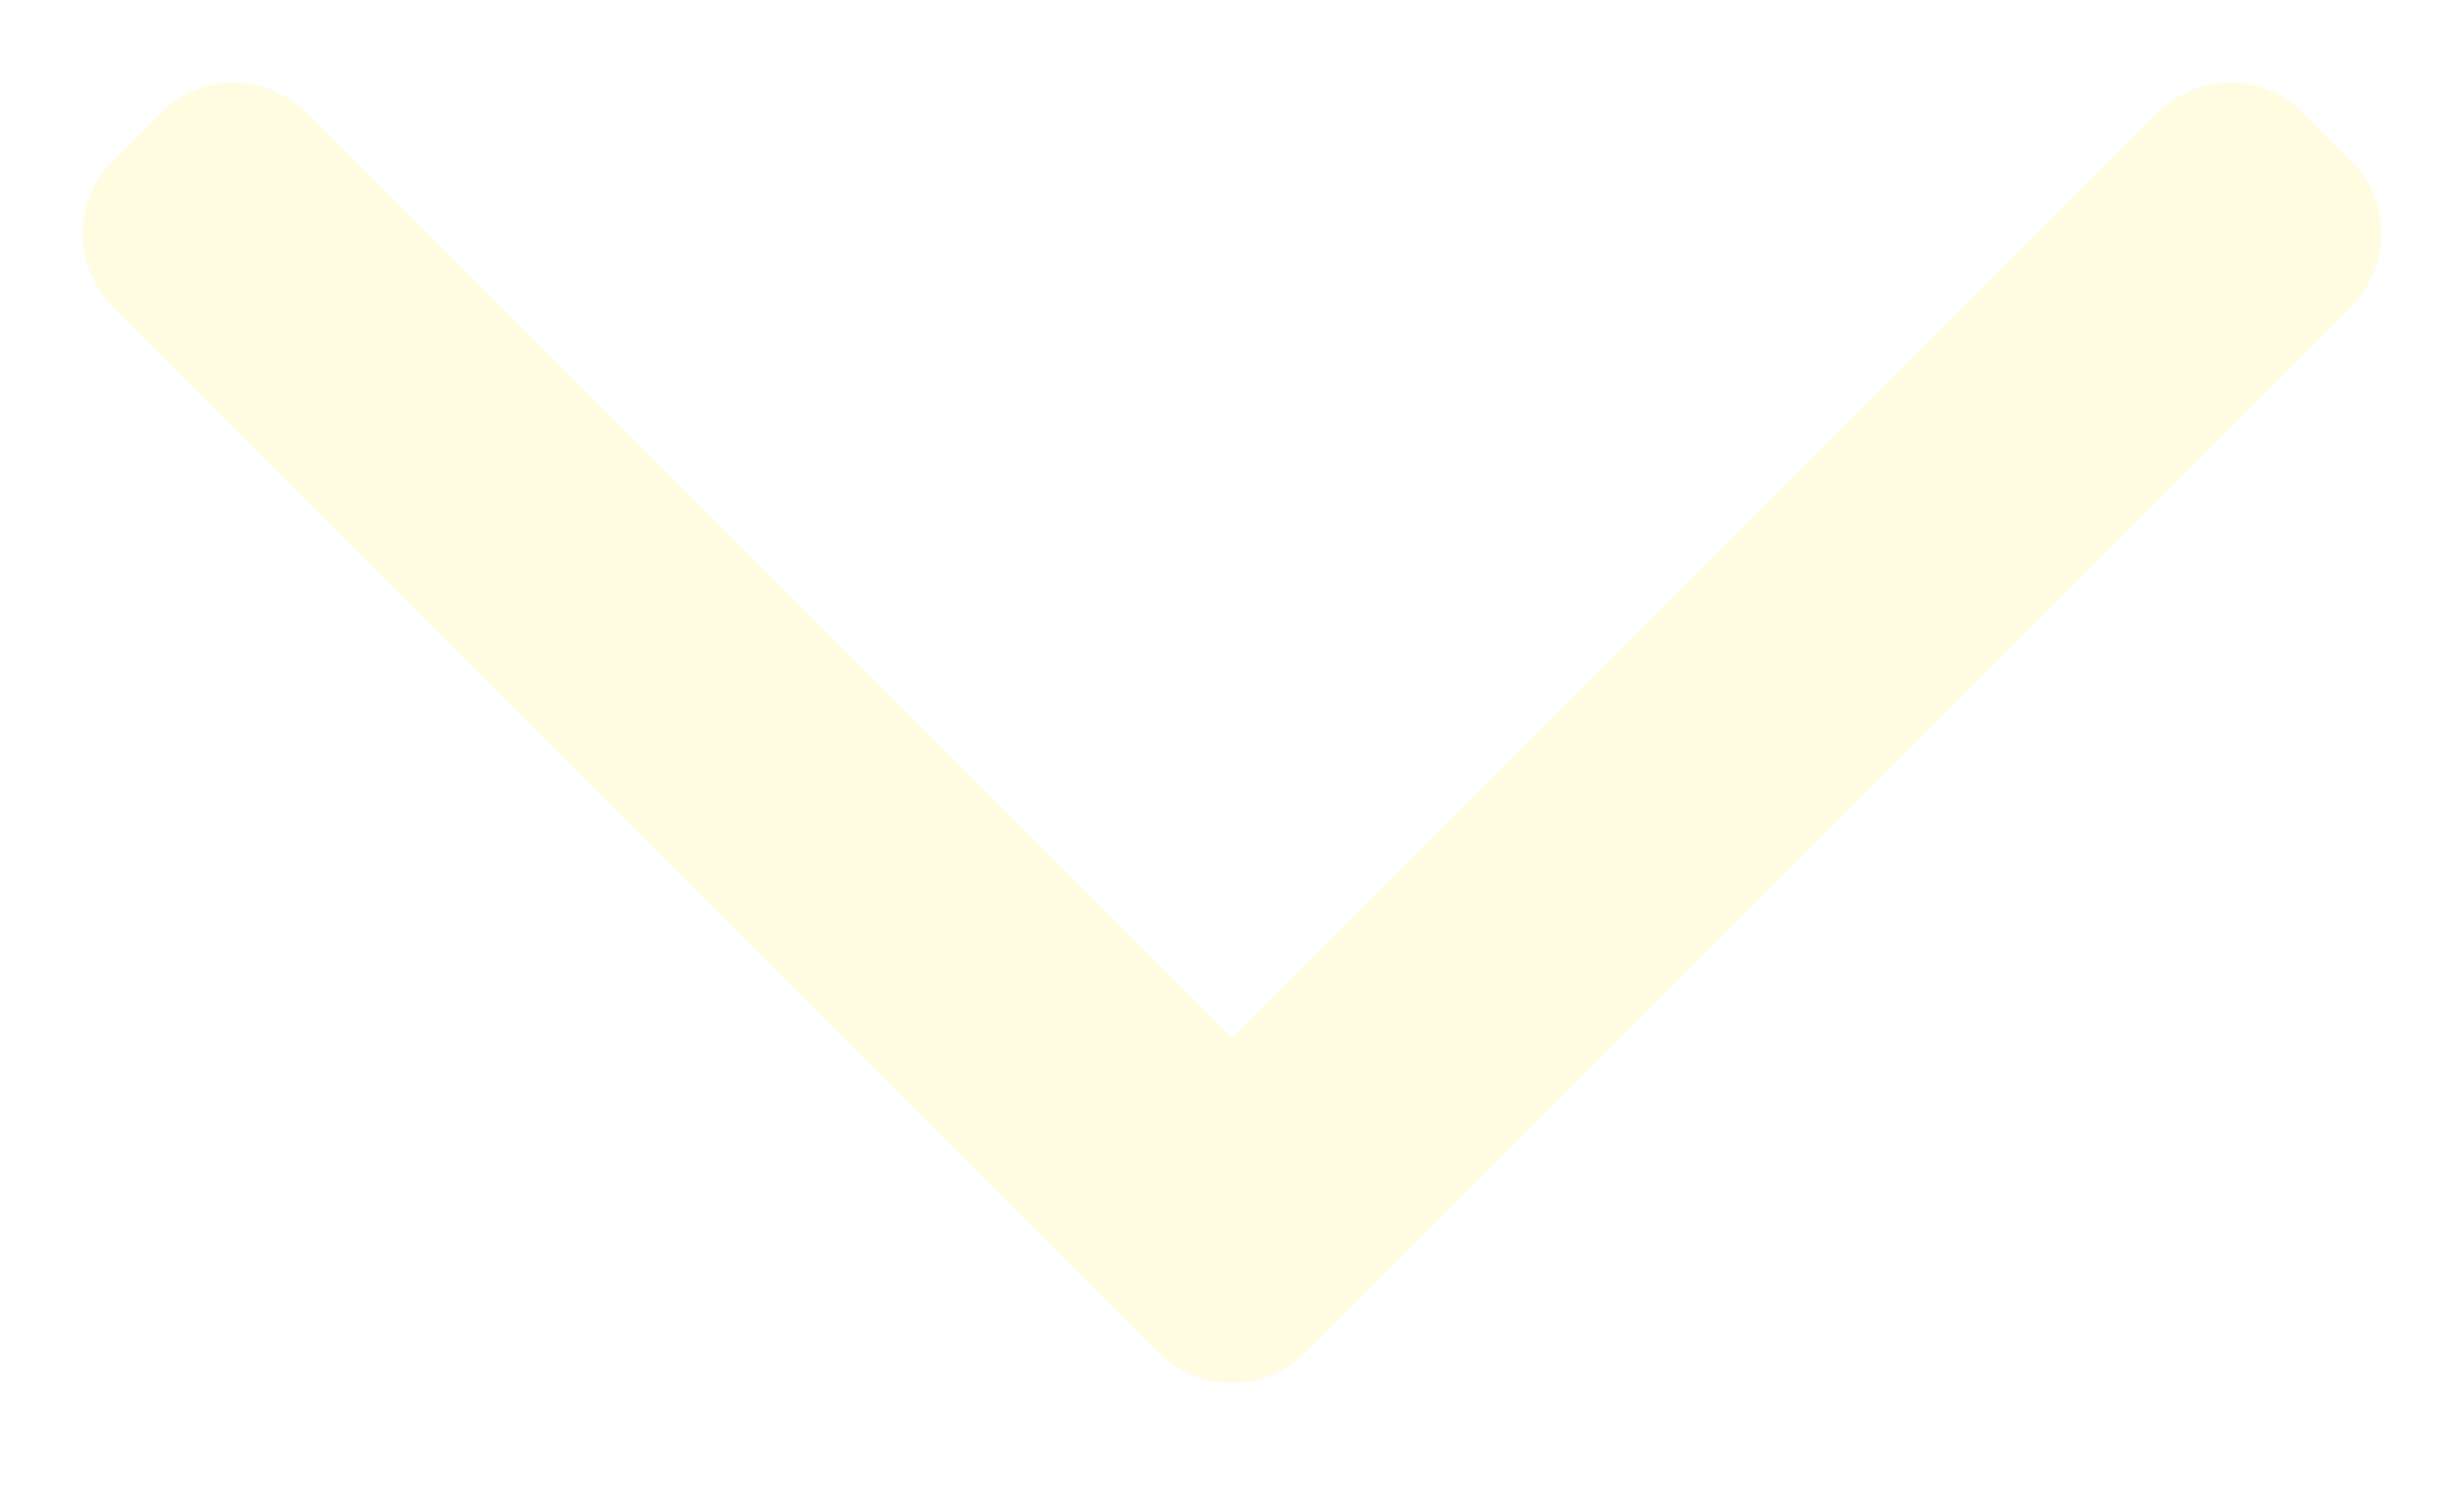
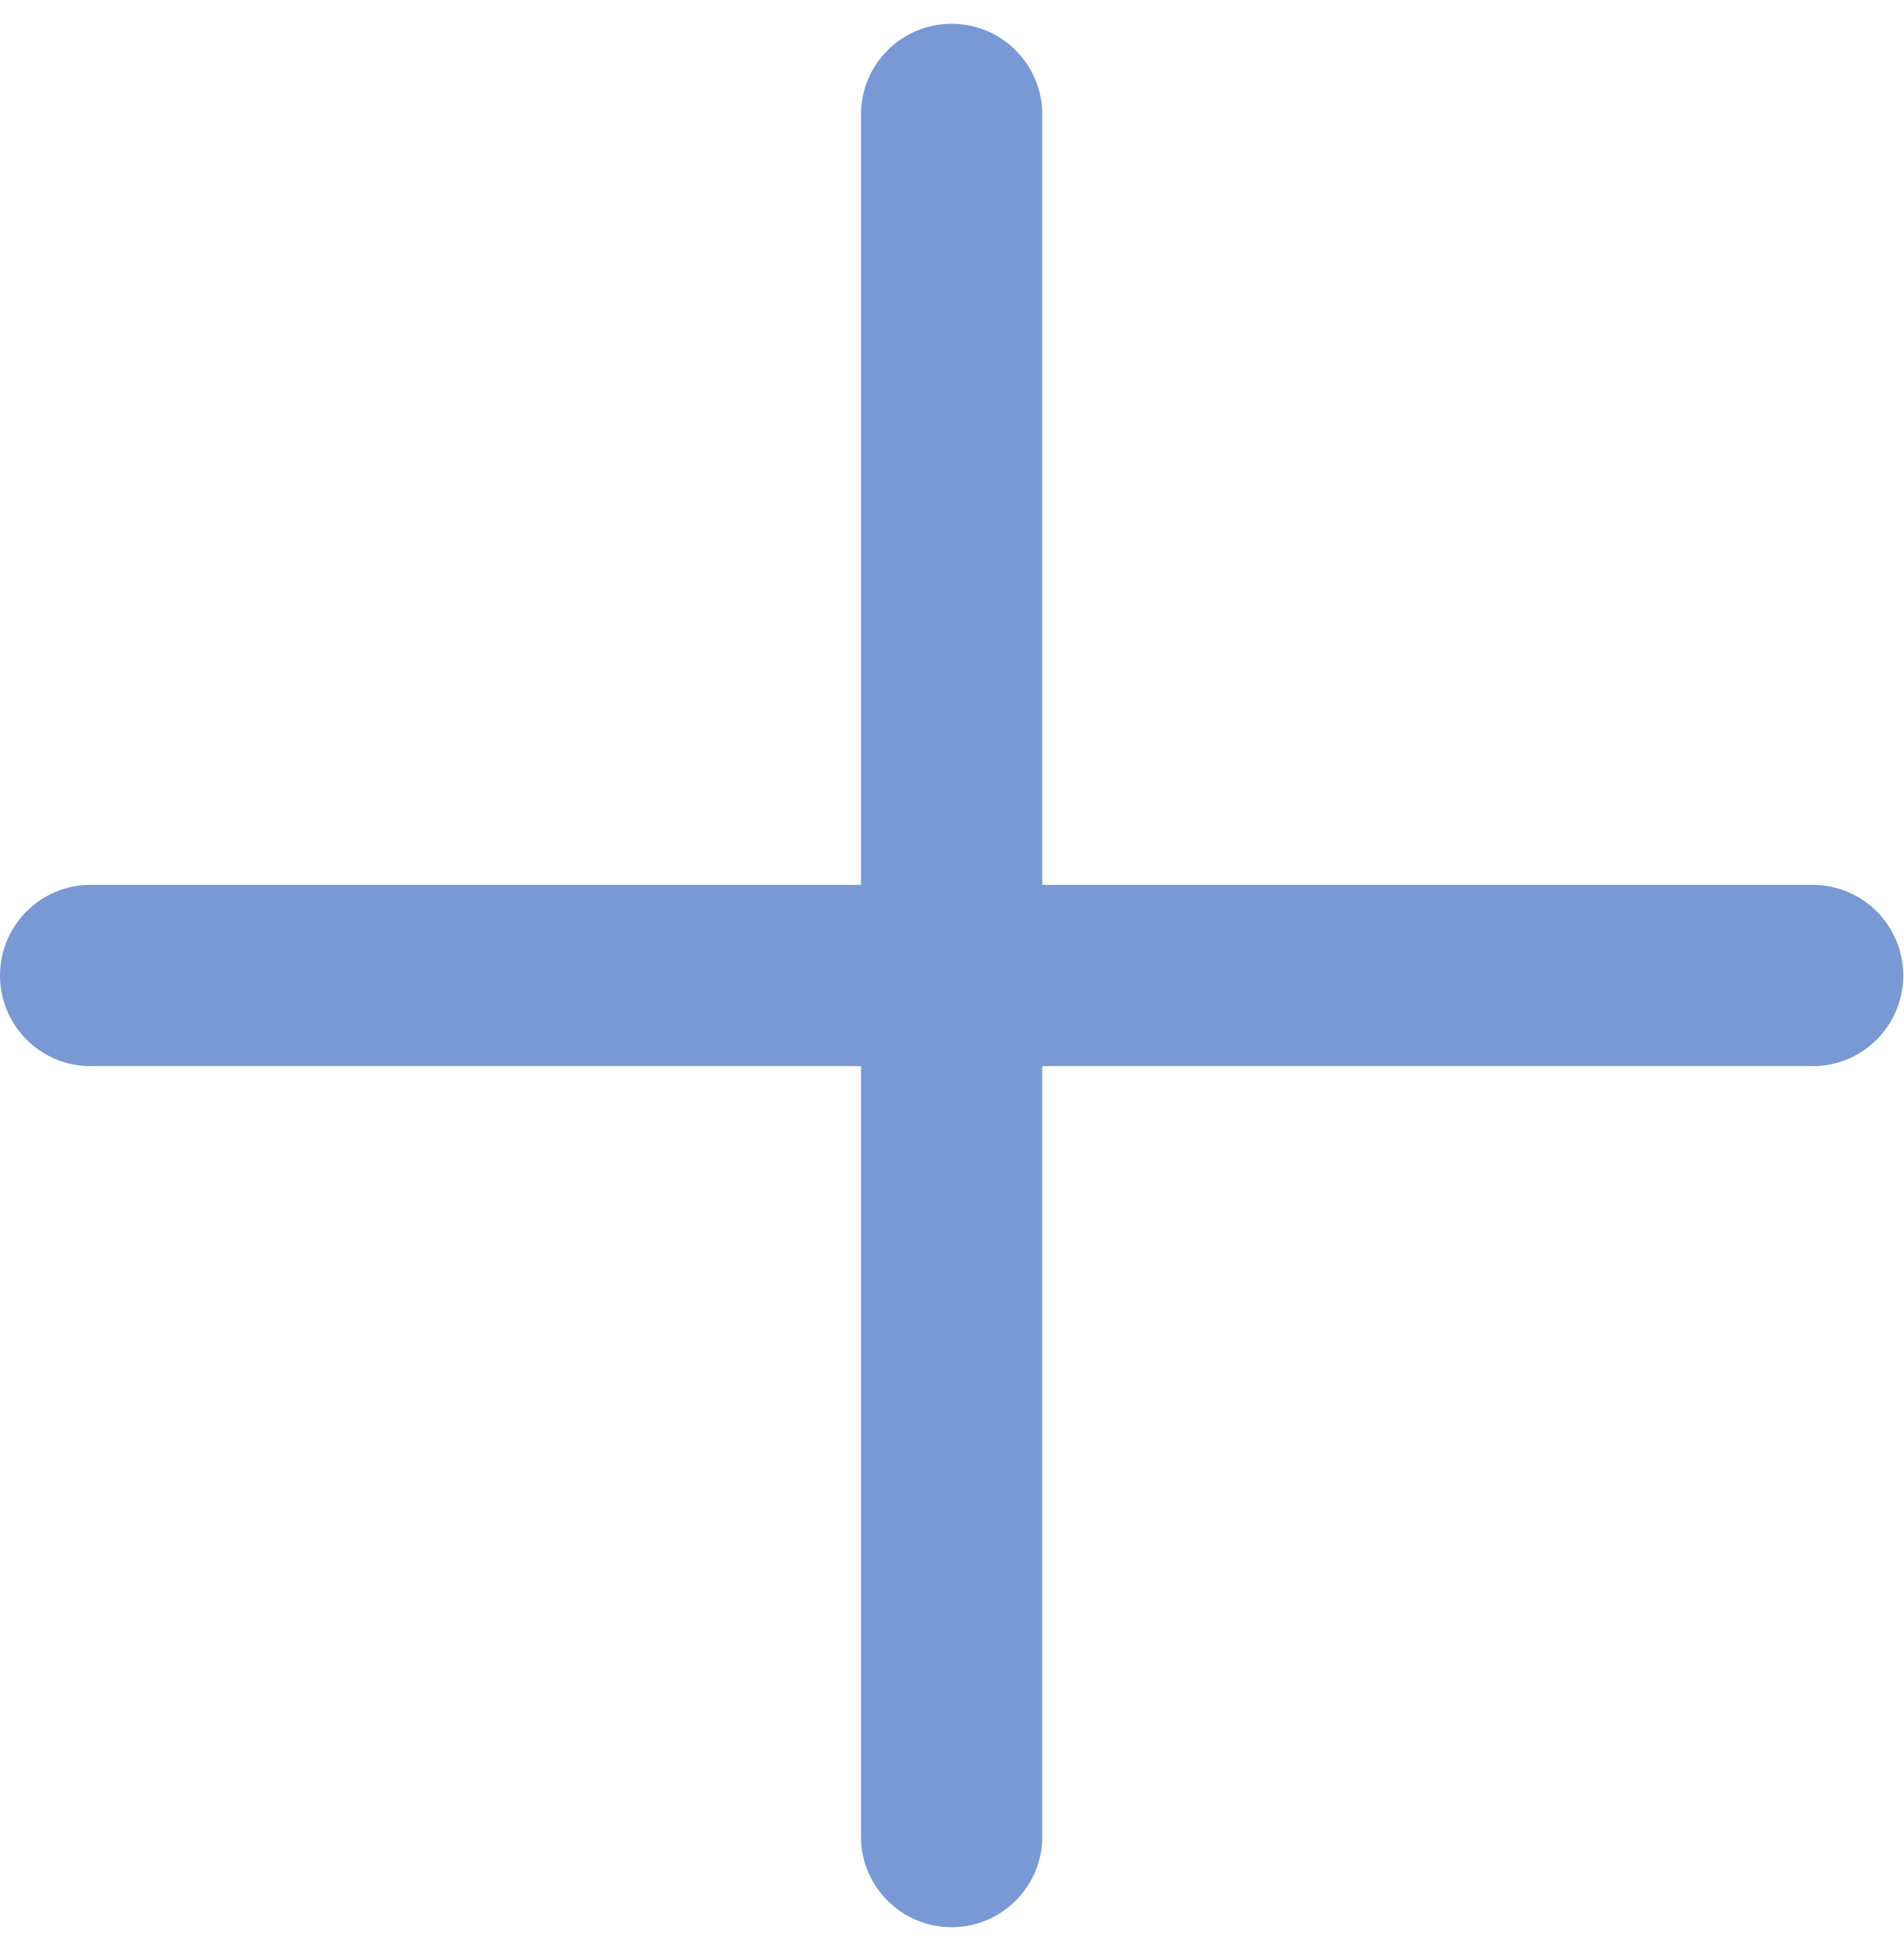
- <svg xmlns="http://www.w3.org/2000/svg" width="18" height="11" viewBox="0 0 18 11" fill="none">
-   <path fill-rule="evenodd" clip-rule="evenodd" d="M9.53 9.884C9.237 10.177 8.763 10.177 8.47 9.884L0.823 2.237C0.53 1.944 0.53 1.47 0.823 1.177L1.177 0.823C1.47 0.53 1.944 0.53 2.237 0.823L9 7.586L15.763 0.823C16.055 0.53 16.53 0.53 16.823 0.823L17.177 1.177C17.47 1.47 17.47 1.944 17.177 2.237L9.53 9.884Z" fill="#FFFCE1" />
+ <svg xmlns="http://www.w3.org/2000/svg" width="40" height="41" viewBox="0 0 40 41" fill="none">
+   <path d="M38.095 18.595L21.905 18.595V2.405C21.905 1.353 21.053 0.5 20 0.5C18.947 0.5 18.095 1.353 18.095 2.405V18.595H1.905C0.851 18.595 0 19.449 0 20.5C0 21.551 0.851 22.405 1.905 22.405H18.095L18.095 38.595C18.095 39.647 18.947 40.5 20 40.5C21.053 40.5 21.905 39.647 21.905 38.595L21.905 22.405L38.095 22.405C39.149 22.405 40 21.551 40 20.5C40 19.449 39.149 18.595 38.095 18.595Z" fill="#7899D4" />
</svg>
